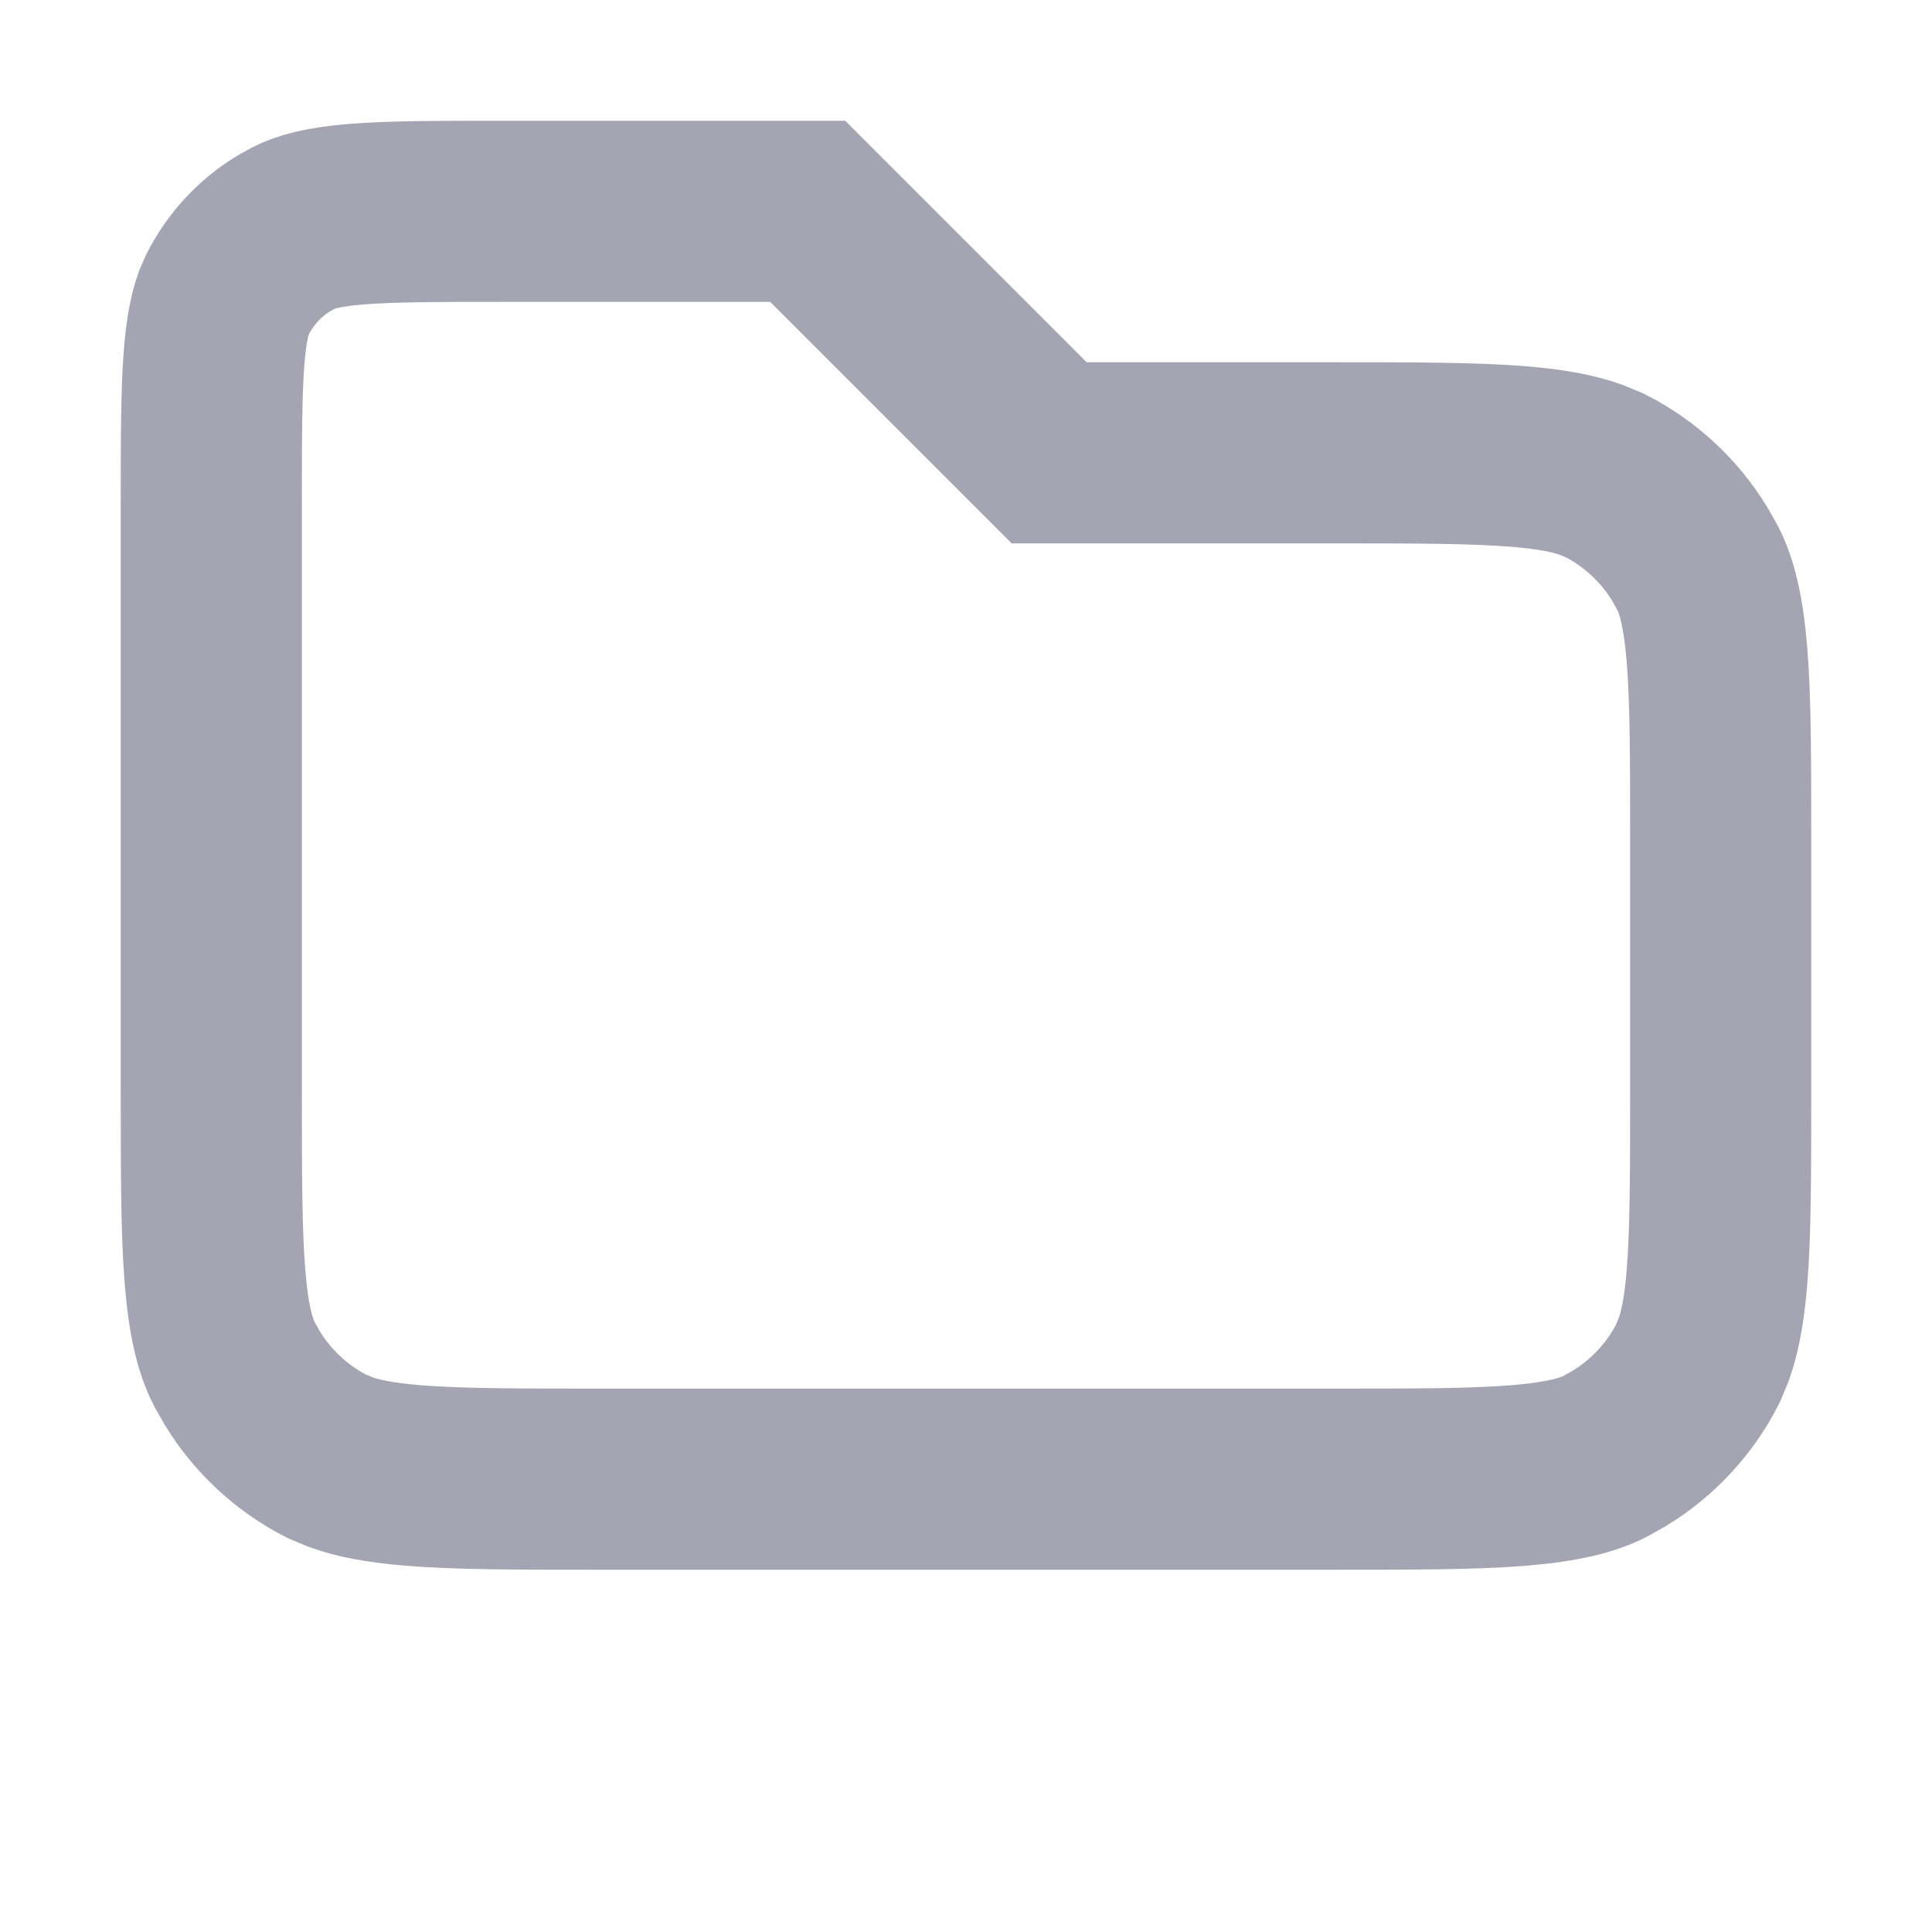
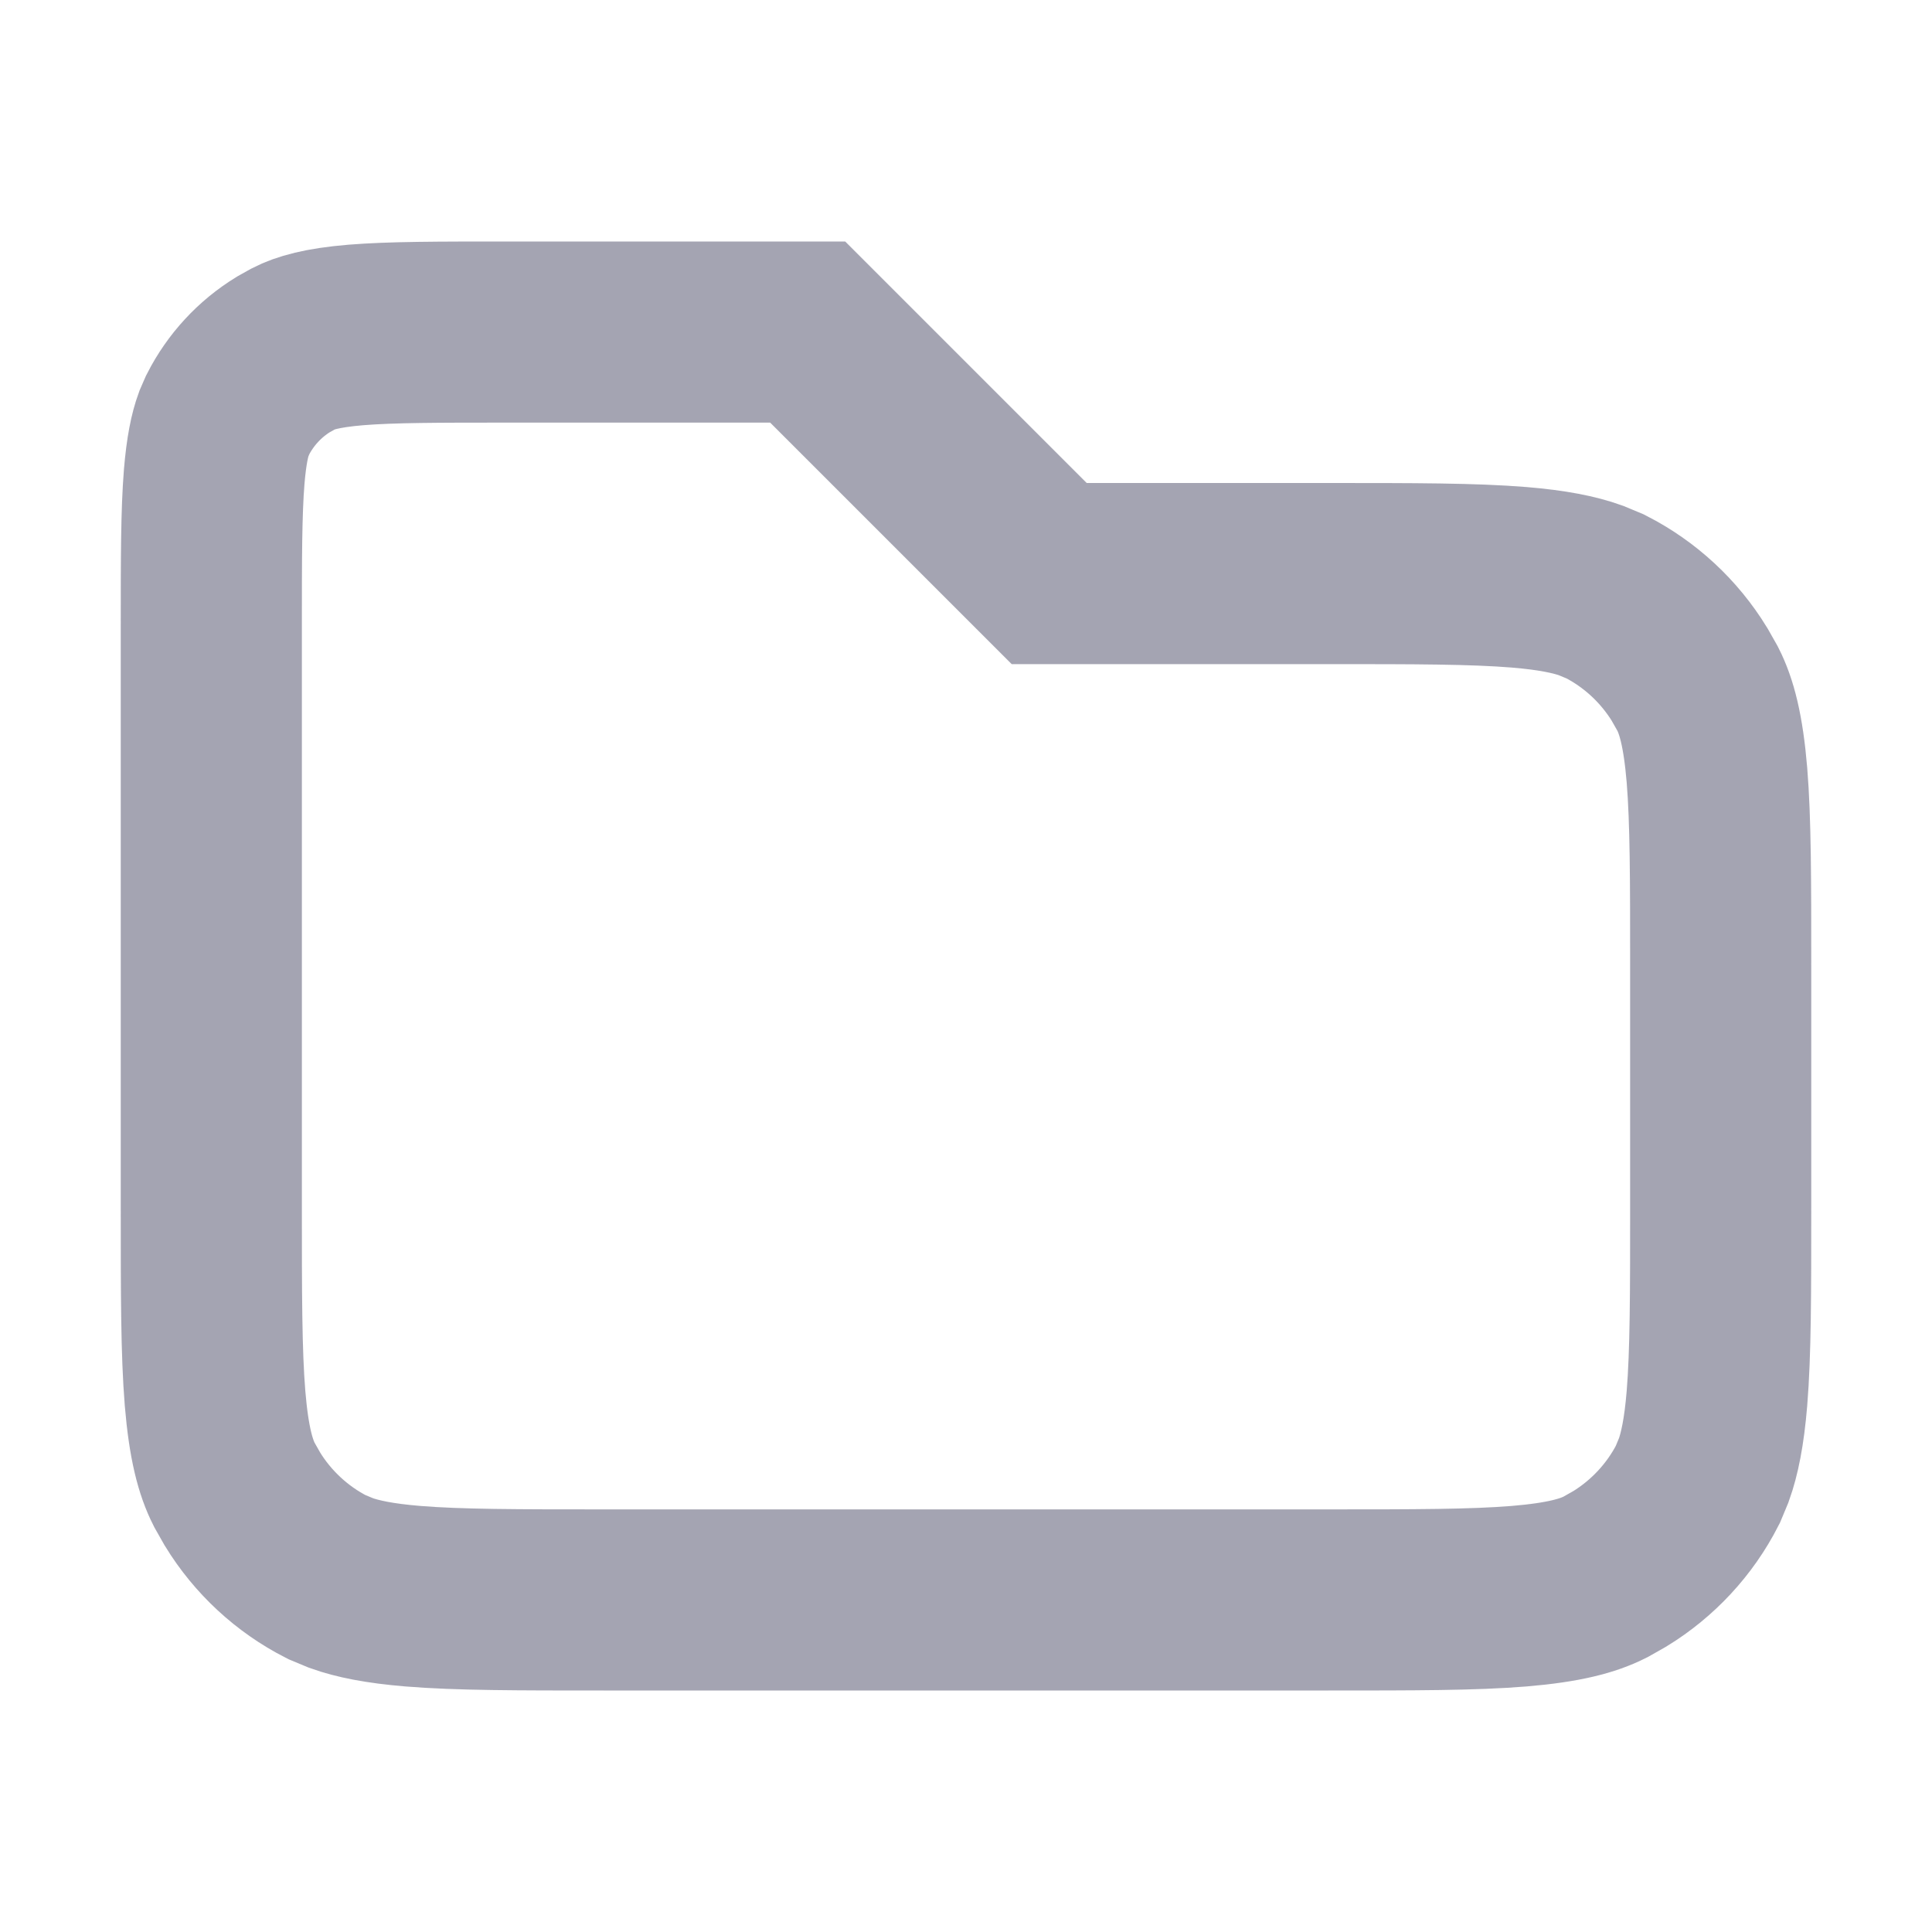
<svg xmlns="http://www.w3.org/2000/svg" width="16" height="16" viewBox="0 0 16 16" fill="none">
-   <path opacity="0.7" d="M4.2 1.75H6.689L8.689 3.75H11C11.712 3.75 12.202 3.75 12.581 3.781C12.859 3.804 13.041 3.842 13.175 3.89L13.295 3.94C13.583 4.087 13.824 4.311 13.992 4.585L14.06 4.705C14.133 4.849 14.188 5.049 14.219 5.419C14.25 5.798 14.25 6.288 14.25 7V9C14.25 9.712 14.25 10.202 14.219 10.581C14.196 10.859 14.158 11.041 14.11 11.175L14.06 11.295C13.913 11.583 13.689 11.824 13.415 11.992L13.295 12.06C13.151 12.133 12.951 12.188 12.581 12.219C12.202 12.25 11.712 12.25 11 12.25H5C4.288 12.25 3.798 12.25 3.419 12.219C3.141 12.196 2.959 12.158 2.825 12.11L2.705 12.06C2.417 11.913 2.176 11.689 2.008 11.415L1.94 11.295C1.867 11.151 1.812 10.951 1.781 10.581C1.75 10.202 1.75 9.712 1.75 9V4.2C1.75 3.628 1.75 3.243 1.774 2.947C1.792 2.732 1.82 2.601 1.853 2.511L1.887 2.433C1.992 2.227 2.151 2.055 2.347 1.935L2.433 1.887C2.523 1.841 2.66 1.798 2.947 1.774C3.243 1.75 3.628 1.75 4.2 1.75Z" stroke="#7E7E92" stroke-width="1.5" />
+   <path opacity="0.7" d="M4.2 2.75H6.689L8.689 4.75H11C11.712 4.75 12.202 4.75 12.581 4.781C12.859 4.804 13.041 4.842 13.175 4.89L13.295 4.94C13.583 5.087 13.824 5.311 13.992 5.585L14.06 5.705C14.133 5.849 14.188 6.049 14.219 6.419C14.25 6.798 14.25 7.288 14.25 8V10C14.25 10.712 14.25 11.202 14.219 11.581C14.196 11.859 14.158 12.041 14.11 12.175L14.06 12.295C13.913 12.583 13.689 12.824 13.415 12.992L13.295 13.06C13.151 13.133 12.951 13.188 12.581 13.219C12.202 13.25 11.712 13.25 11 13.25H5C4.288 13.25 3.798 13.25 3.419 13.219C3.141 13.196 2.959 13.158 2.825 13.11L2.705 13.06C2.417 12.913 2.176 12.689 2.008 12.415L1.94 12.295C1.867 12.151 1.812 11.951 1.781 11.581C1.75 11.202 1.75 10.712 1.75 10V5.2C1.75 4.628 1.75 4.243 1.774 3.947C1.792 3.732 1.82 3.601 1.853 3.511L1.887 3.433C1.992 3.227 2.151 3.055 2.347 2.935L2.433 2.887C2.523 2.841 2.66 2.798 2.947 2.774C3.243 2.75 3.628 2.75 4.2 2.75Z" stroke="#7E7E92" stroke-width="1.5" />
</svg>
